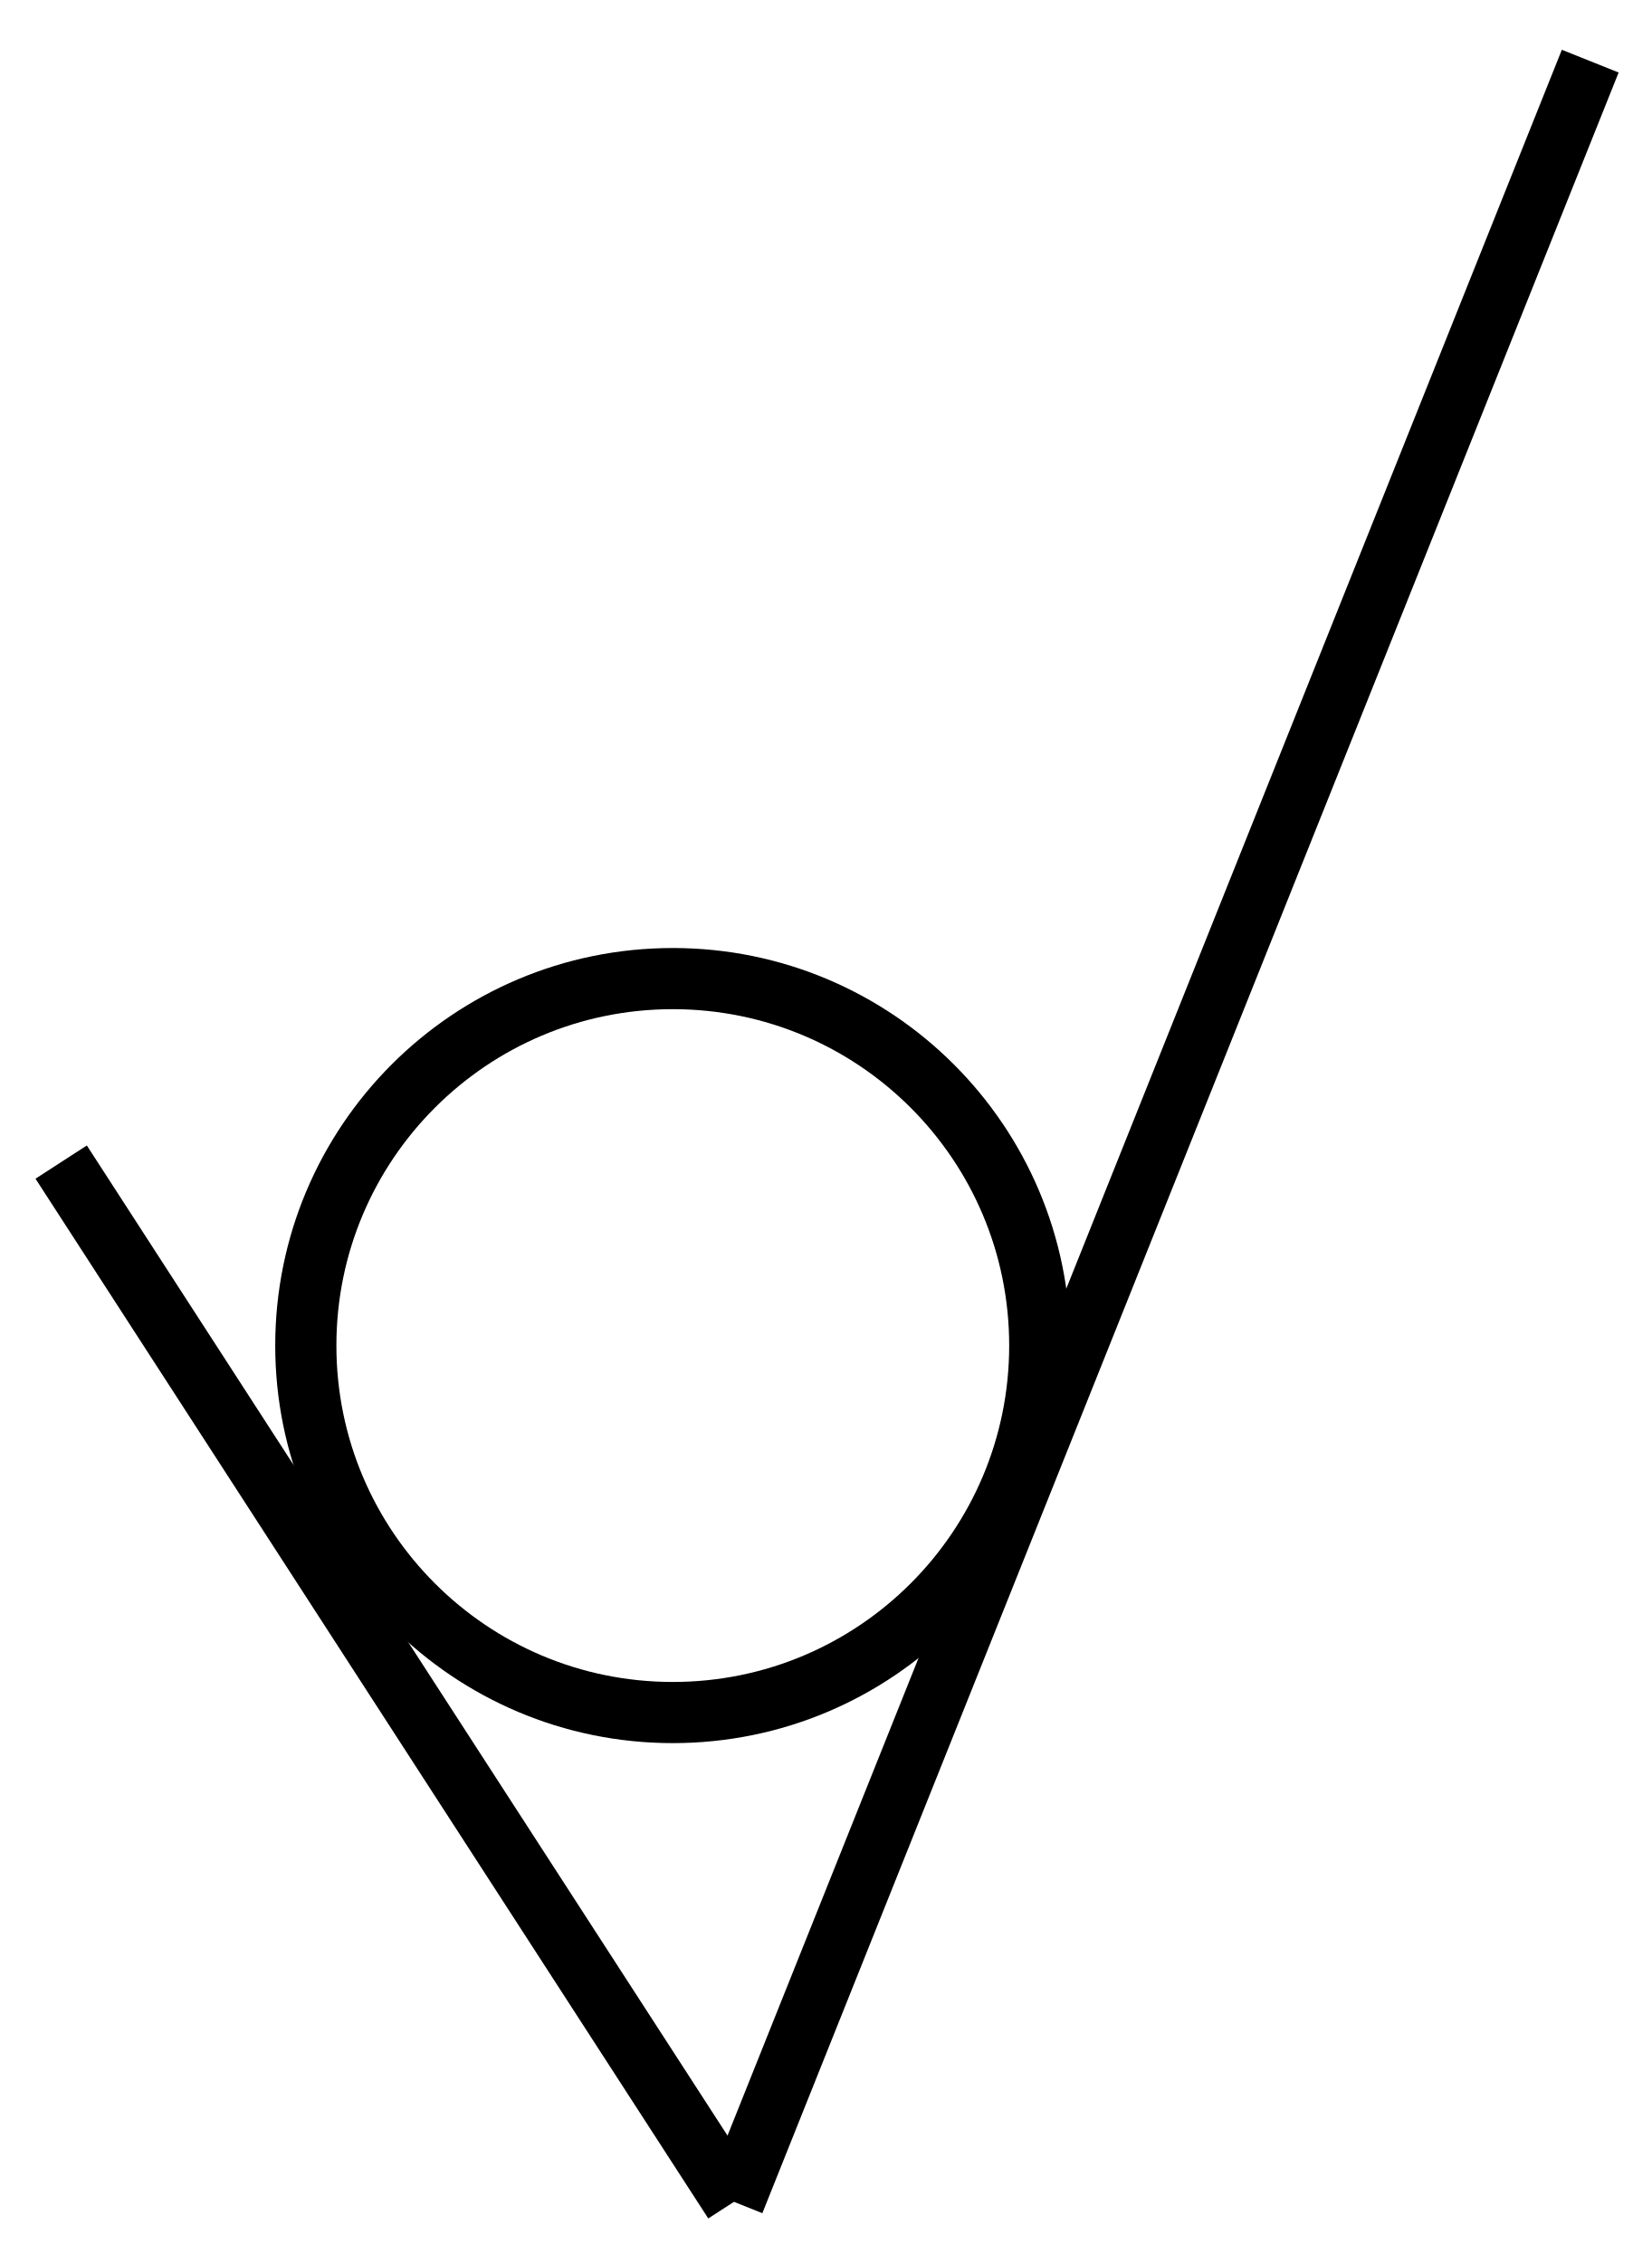
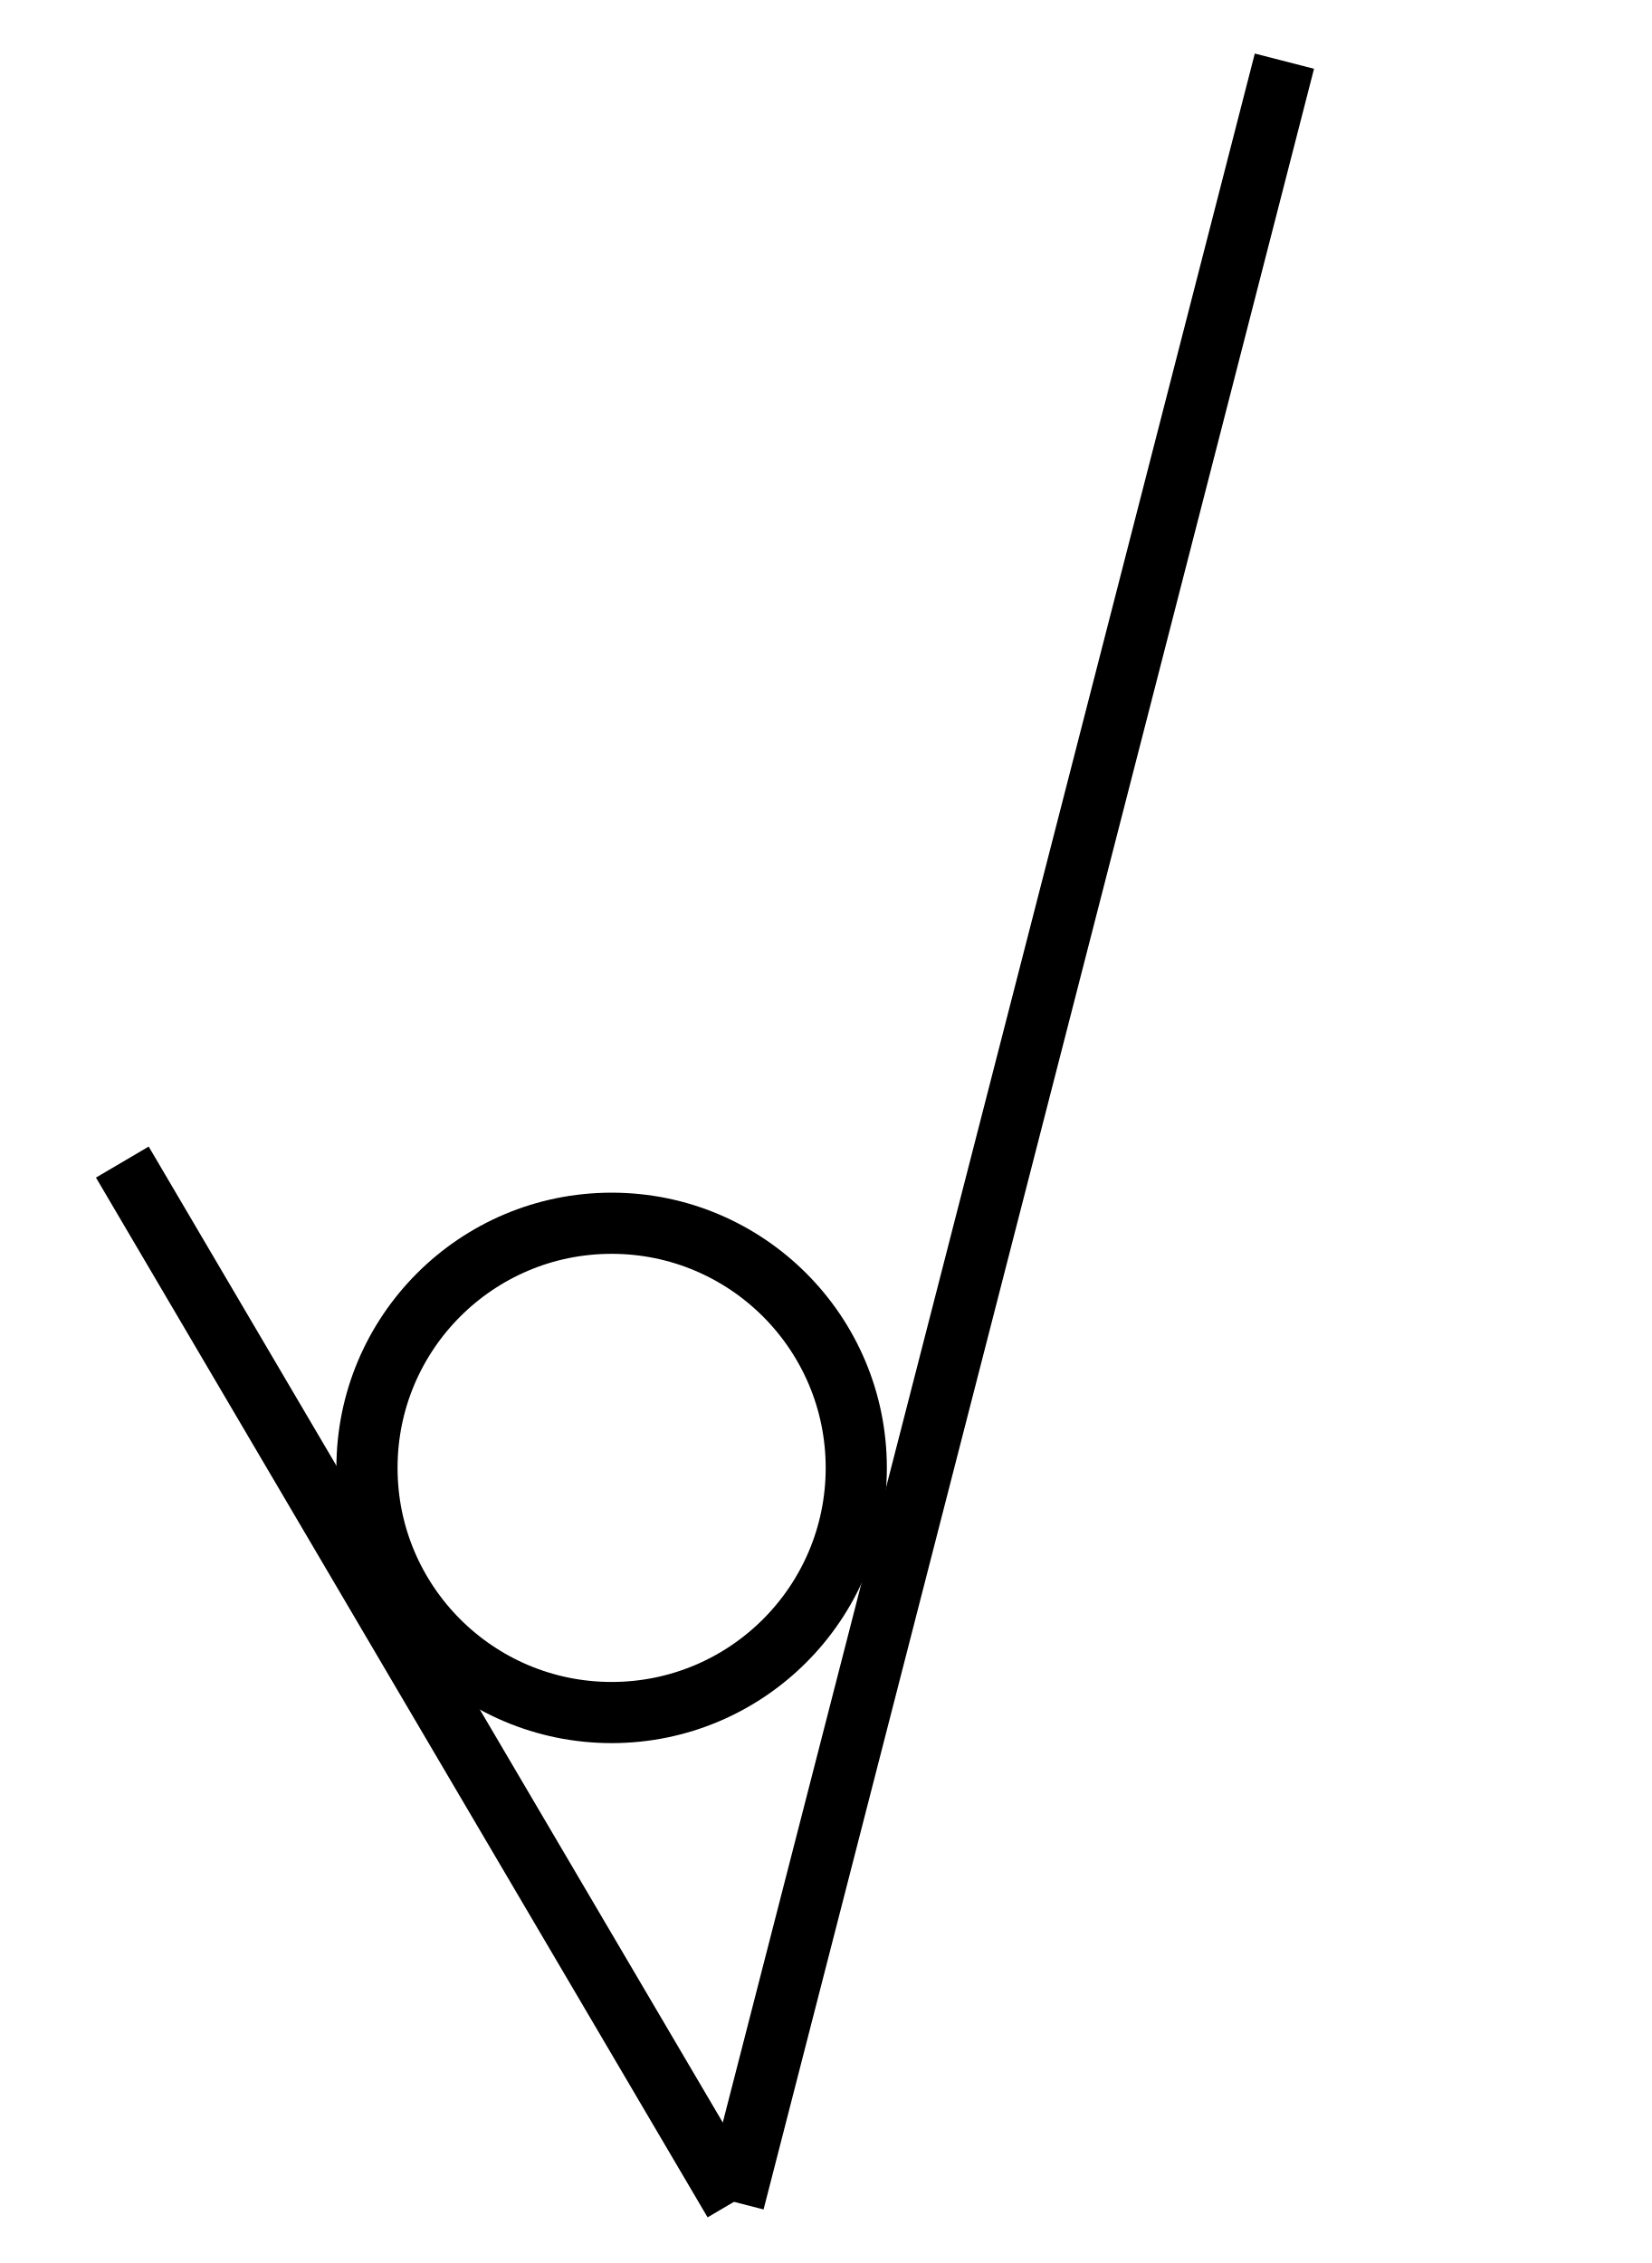
<svg xmlns="http://www.w3.org/2000/svg" version="1.1" width="27px" height="37px" viewBox="0 0 27 37" content="&lt;mxfile host=&quot;Electron&quot; modified=&quot;2024-02-06T07:05:37.224Z&quot; agent=&quot;Mozilla/5.0 (Windows NT 10.0; Win64; x64) AppleWebKit/537.36 (KHTML, like Gecko) draw.io/21.5.1 Chrome/112.0.561.204 Electron/24.6.0 Safari/537.36&quot; etag=&quot;1LQ9veS5KkCN0eoByIPG&quot; version=&quot;21.5.1&quot; type=&quot;device&quot;&gt;&#10;  &lt;diagram name=&quot;Страница 1&quot; id=&quot;-L8JcDZjNFfGycrKBTJC&quot;&gt;&#10;    &lt;mxGraphModel dx=&quot;320&quot; dy=&quot;154&quot; grid=&quot;0&quot; gridSize=&quot;10&quot; guides=&quot;1&quot; tooltips=&quot;1&quot; connect=&quot;1&quot; arrows=&quot;1&quot; fold=&quot;1&quot; page=&quot;1&quot; pageScale=&quot;1&quot; pageWidth=&quot;827&quot; pageHeight=&quot;1169&quot; math=&quot;0&quot; shadow=&quot;0&quot;&gt;&#10;      &lt;root&gt;&#10;        &lt;mxCell id=&quot;0&quot; /&gt;&#10;        &lt;mxCell id=&quot;1&quot; parent=&quot;0&quot; /&gt;&#10;        &lt;mxCell id=&quot;24uEspsWAmBhDjKIqyrG-3&quot; value=&quot;&quot; style=&quot;endArrow=none;html=1;rounded=0;entryX=1;entryY=1;entryDx=0;entryDy=0;&quot; parent=&quot;1&quot; target=&quot;KwcBvFnIUq_cNhDl6oCU-1&quot; edge=&quot;1&quot;&gt;&#10;          &lt;mxGeometry width=&quot;50&quot; height=&quot;50&quot; relative=&quot;1&quot; as=&quot;geometry&quot;&gt;&#10;            &lt;mxPoint x=&quot;420&quot; y=&quot;290&quot; as=&quot;sourcePoint&quot; /&gt;&#10;            &lt;mxPoint x=&quot;530&quot; y=&quot;270&quot; as=&quot;targetPoint&quot; /&gt;&#10;          &lt;/mxGeometry&gt;&#10;        &lt;/mxCell&gt;&#10;        &lt;mxCell id=&quot;24uEspsWAmBhDjKIqyrG-4&quot; value=&quot;&quot; style=&quot;ellipse;whiteSpace=wrap;html=1;aspect=fixed;&quot; parent=&quot;1&quot; vertex=&quot;1&quot;&gt;&#10;          &lt;mxGeometry x=&quot;380&quot; y=&quot;294&quot; width=&quot;26&quot; height=&quot;26&quot; as=&quot;geometry&quot; /&gt;&#10;        &lt;/mxCell&gt;&#10;        &lt;mxCell id=&quot;24uEspsWAmBhDjKIqyrG-5&quot; value=&quot;&quot; style=&quot;endArrow=none;html=1;rounded=0;&quot; parent=&quot;1&quot; edge=&quot;1&quot;&gt;&#10;          &lt;mxGeometry width=&quot;50&quot; height=&quot;50&quot; relative=&quot;1&quot; as=&quot;geometry&quot;&gt;&#10;            &lt;mxPoint x=&quot;390&quot; y=&quot;340&quot; as=&quot;sourcePoint&quot; /&gt;&#10;            &lt;mxPoint x=&quot;375&quot; y=&quot;300&quot; as=&quot;targetPoint&quot; /&gt;&#10;          &lt;/mxGeometry&gt;&#10;        &lt;/mxCell&gt;&#10;        &lt;mxCell id=&quot;KwcBvFnIUq_cNhDl6oCU-1&quot; value=&quot;&amp;lt;font style=&amp;quot;font-size: 14px;&amp;quot;&amp;gt;YY&amp;lt;/font&amp;gt;&quot; style=&quot;text;strokeColor=none;align=center;fillColor=none;html=1;verticalAlign=middle;whiteSpace=wrap;rounded=0;&quot; parent=&quot;1&quot; vertex=&quot;1&quot;&gt;&#10;          &lt;mxGeometry x=&quot;414&quot; y=&quot;261&quot; width=&quot;56&quot; height=&quot;29&quot; as=&quot;geometry&quot; /&gt;&#10;        &lt;/mxCell&gt;&#10;        &lt;mxCell id=&quot;KwcBvFnIUq_cNhDl6oCU-2&quot; value=&quot;&amp;lt;font style=&amp;quot;font-size: 14px;&amp;quot;&amp;gt;XX(1)&amp;lt;/font&amp;gt;&quot; style=&quot;text;strokeColor=none;align=center;fillColor=none;html=1;verticalAlign=middle;whiteSpace=wrap;rounded=0;&quot; parent=&quot;1&quot; vertex=&quot;1&quot;&gt;&#10;          &lt;mxGeometry x=&quot;414&quot; y=&quot;310&quot; width=&quot;60&quot; height=&quot;30&quot; as=&quot;geometry&quot; /&gt;&#10;        &lt;/mxCell&gt;&#10;        &lt;mxCell id=&quot;KwcBvFnIUq_cNhDl6oCU-8&quot; value=&quot;&amp;lt;font style=&amp;quot;font-size: 14px;&amp;quot;&amp;gt;Z&amp;lt;/font&amp;gt;&quot; style=&quot;text;strokeColor=none;align=center;fillColor=none;html=1;verticalAlign=middle;whiteSpace=wrap;rounded=0;&quot; parent=&quot;1&quot; vertex=&quot;1&quot;&gt;&#10;          &lt;mxGeometry x=&quot;399&quot; y=&quot;310&quot; width=&quot;30&quot; height=&quot;30&quot; as=&quot;geometry&quot; /&gt;&#10;        &lt;/mxCell&gt;&#10;        &lt;mxCell id=&quot;47NzaqUEc4aRuLURK691-2&quot; value=&quot;&quot; style=&quot;endArrow=none;html=1;rounded=0;&quot; edge=&quot;1&quot; parent=&quot;1&quot;&gt;&#10;          &lt;mxGeometry width=&quot;50&quot; height=&quot;50&quot; relative=&quot;1&quot; as=&quot;geometry&quot;&gt;&#10;            &lt;mxPoint x=&quot;390&quot; y=&quot;340&quot; as=&quot;sourcePoint&quot; /&gt;&#10;            &lt;mxPoint x=&quot;420&quot; y=&quot;290&quot; as=&quot;targetPoint&quot; /&gt;&#10;          &lt;/mxGeometry&gt;&#10;        &lt;/mxCell&gt;&#10;      &lt;/root&gt;&#10;    &lt;/mxGraphModel&gt;&#10;  &lt;/diagram&gt;&#10;&lt;/mxfile&gt;&#10;">
  <defs />
  <g>
-     <ellipse cx="11" cy="22" rx="6" ry="6" fill="rgba(0,0,0,0)" stroke="rgb(0, 0, 0)" pointer-events="all" />
-     <path d="M 12 36 L 1 19" fill="none" stroke="rgb(0, 0, 0)" stroke-miterlimit="10" pointer-events="stroke" />
-     <path d="M 12 36 L 26 1" fill="none" stroke="rgb(0, 0, 0)" stroke-miterlimit="10" pointer-events="stroke" />
+     <ellipse cx="10" cy="24" rx="4" ry="4" fill="rgba(0,0,0,0)" stroke="rgb(0, 0, 0)" pointer-events="all" />
+     <path d="M 12 36 L 2 19" fill="none" stroke="rgb(0, 0, 0)" stroke-miterlimit="10" pointer-events="stroke" />
+     <path d="M 12 36 L 21 1" fill="none" stroke="rgb(0, 0, 0)" stroke-miterlimit="10" pointer-events="stroke" />
  </g>
</svg>
